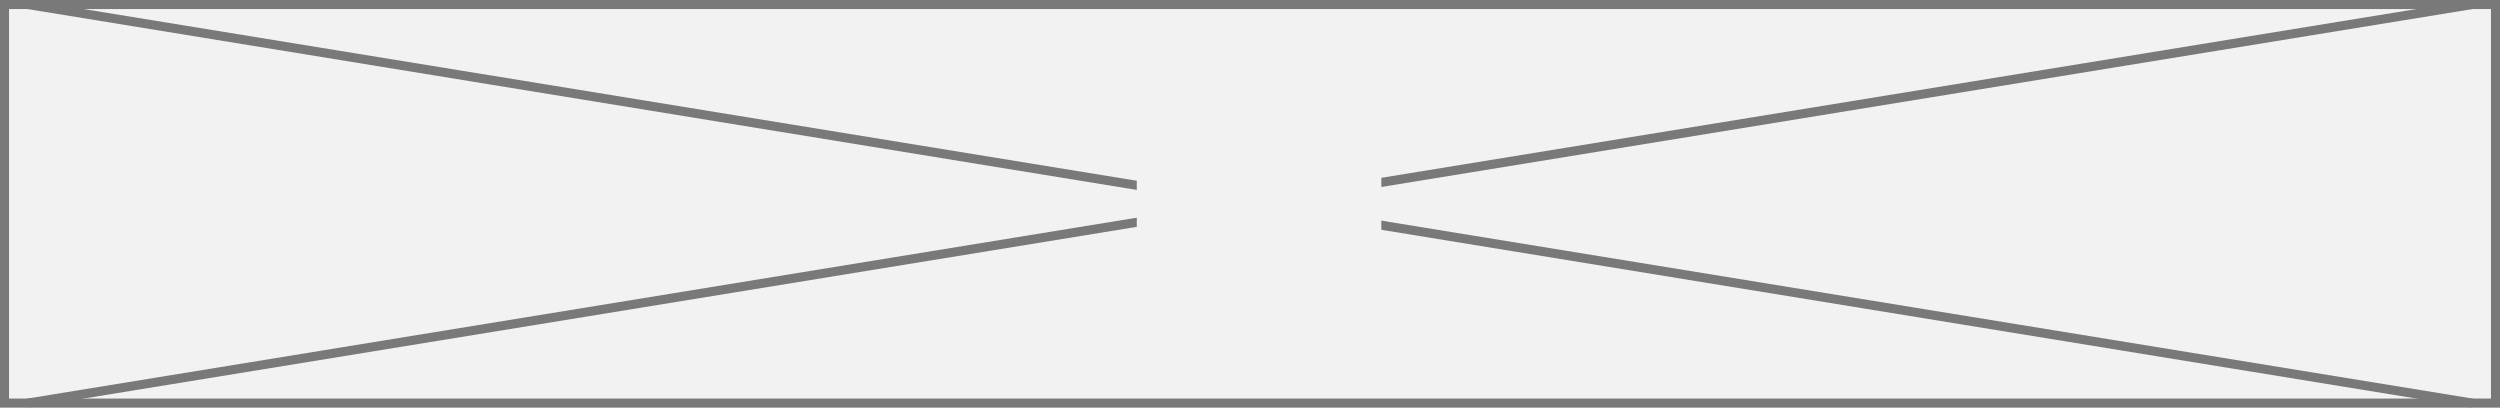
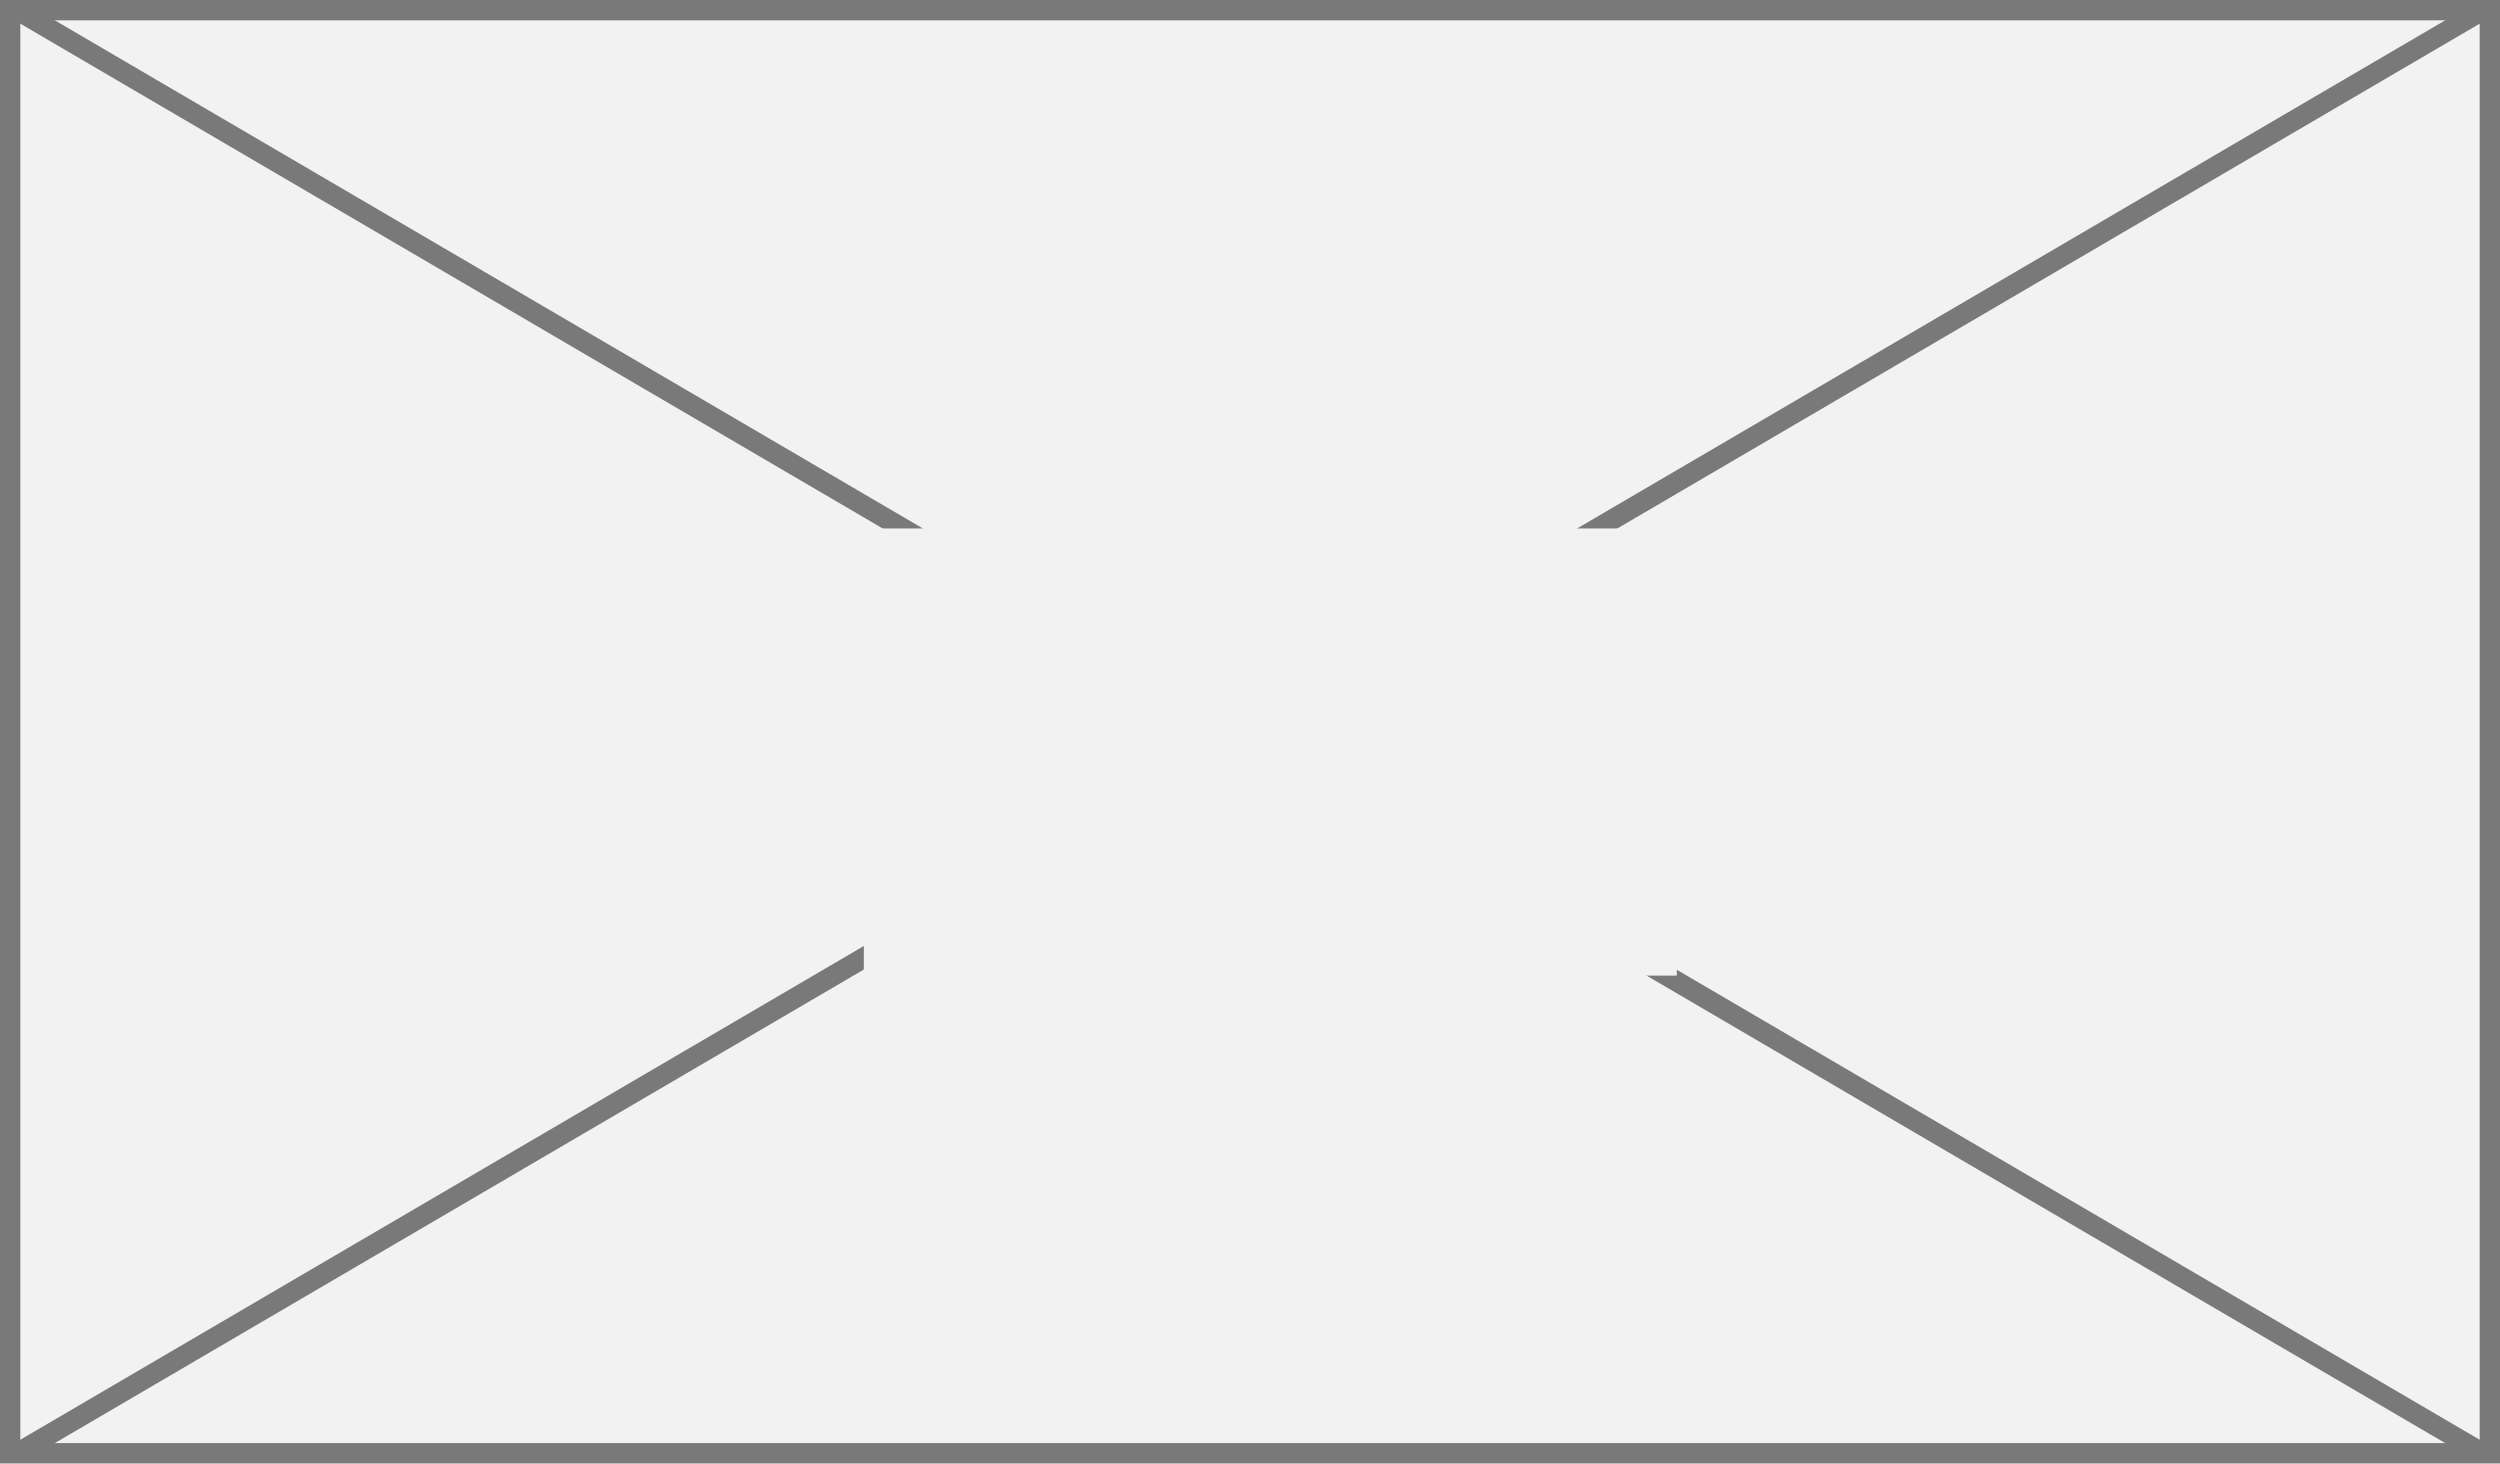
- <svg xmlns="http://www.w3.org/2000/svg" version="1.1" width="276px" height="45px">
+ <svg xmlns="http://www.w3.org/2000/svg" version="1.1" width="123px" height="72px">
  <defs>
-     <mask fill="white" id="clip580">
-       <path d="M 1237.5 973  L 1264.5 973  L 1264.5 995  L 1237.5 995  Z M 1112 960  L 1388 960  L 1388 1005  L 1112 1005  Z " fill-rule="evenodd" />
+     <mask fill="white" id="clip755">
+       <path d="M 1217.5 586  L 1257.5 586  L 1257.5 608  L 1217.5 608  Z M 1175 560  L 1298 560  L 1298 632  L 1175 632  Z " fill-rule="evenodd" />
    </mask>
  </defs>
-   <g transform="matrix(1 0 0 1 -1112 -960 )">
-     <path d="M 1112.5 960.5  L 1387.5 960.5  L 1387.5 1004.5  L 1112.5 1004.5  L 1112.5 960.5  Z " fill-rule="nonzero" fill="#f2f2f2" stroke="none" />
-     <path d="M 1112.5 960.5  L 1387.5 960.5  L 1387.5 1004.5  L 1112.5 1004.5  L 1112.5 960.5  Z " stroke-width="1" stroke="#797979" fill="none" />
-     <path d="M 1115.027 960.493  L 1384.973 1004.507  M 1384.973 960.493  L 1115.027 1004.507  " stroke-width="1" stroke="#797979" fill="none" mask="url(#clip580)" />
+   <g transform="matrix(1 0 0 1 -1175 -560 )">
+     <path d="M 1175.5 560.5  L 1297.5 560.5  L 1297.5 631.5  L 1175.5 631.5  L 1175.5 560.5  Z " fill-rule="nonzero" fill="#f2f2f2" stroke="none" />
+     <path d="M 1175.5 560.5  L 1297.5 560.5  L 1297.5 631.5  L 1175.5 631.5  L 1175.5 560.5  Z " stroke-width="1" stroke="#797979" fill="none" />
+     <path d="M 1175.737 560.432  L 1297.263 631.568  M 1297.263 560.432  L 1175.737 631.568  " stroke-width="1" stroke="#797979" fill="none" mask="url(#clip755)" />
  </g>
</svg>
